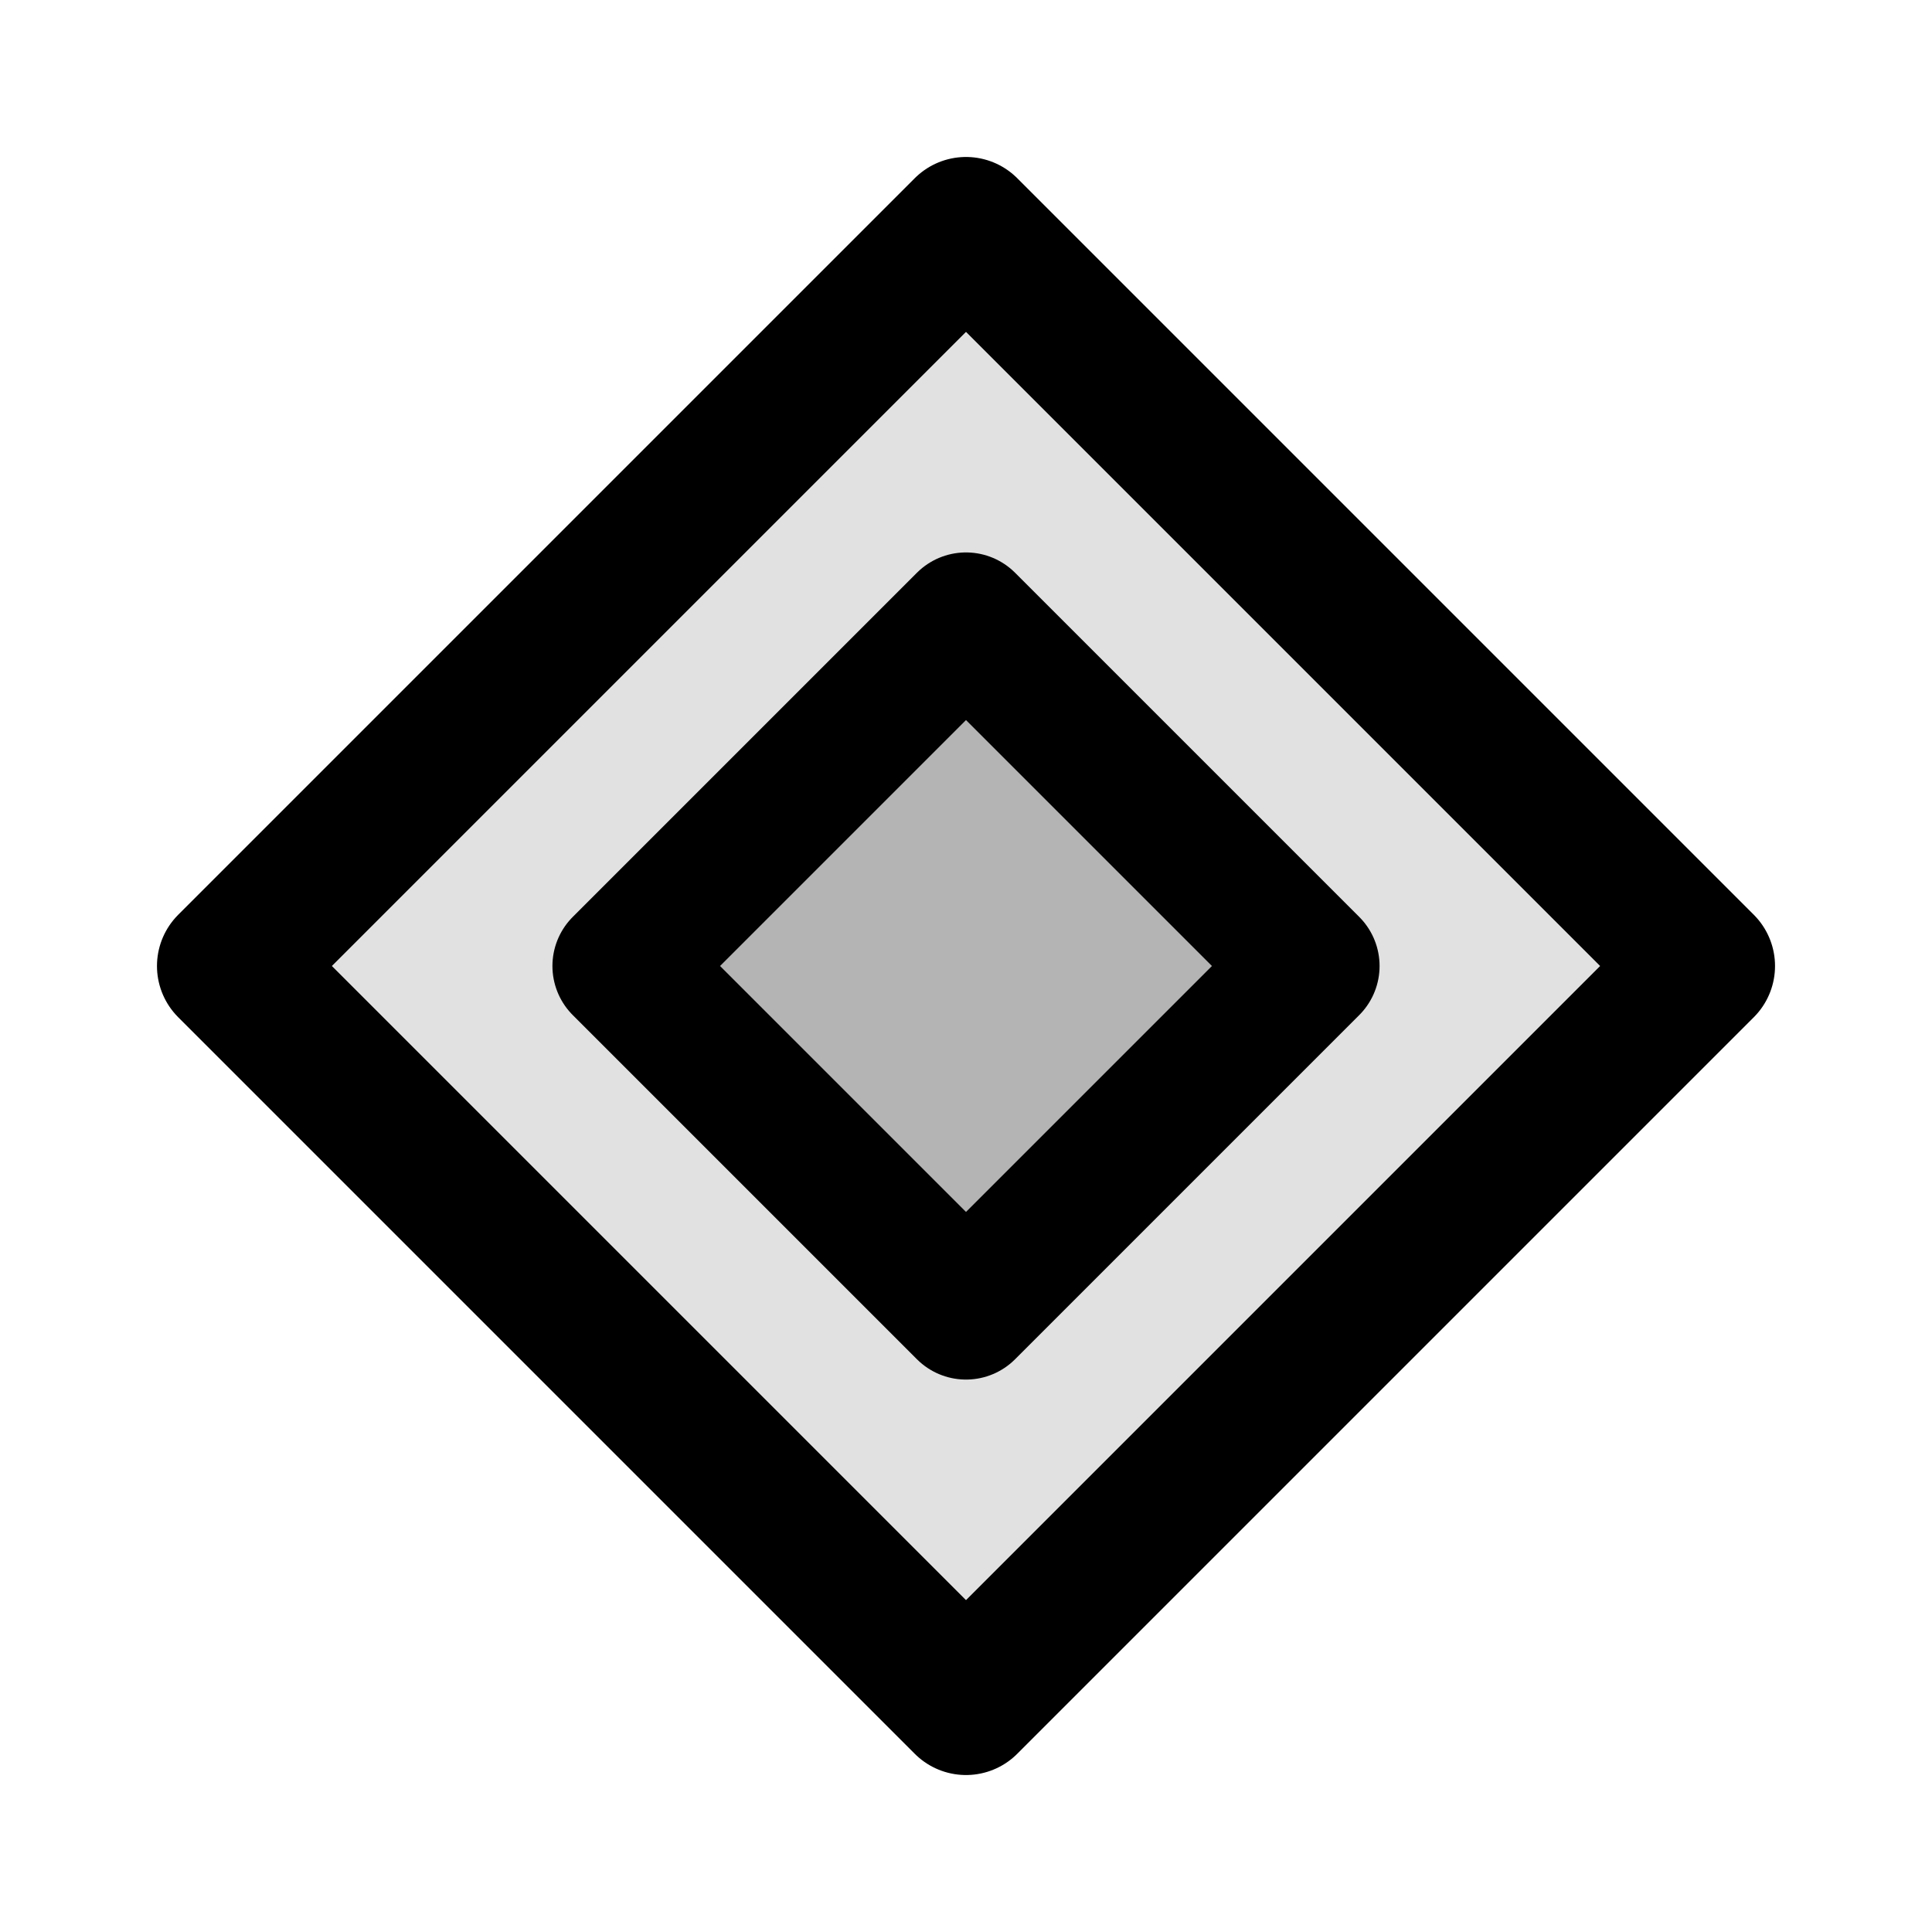
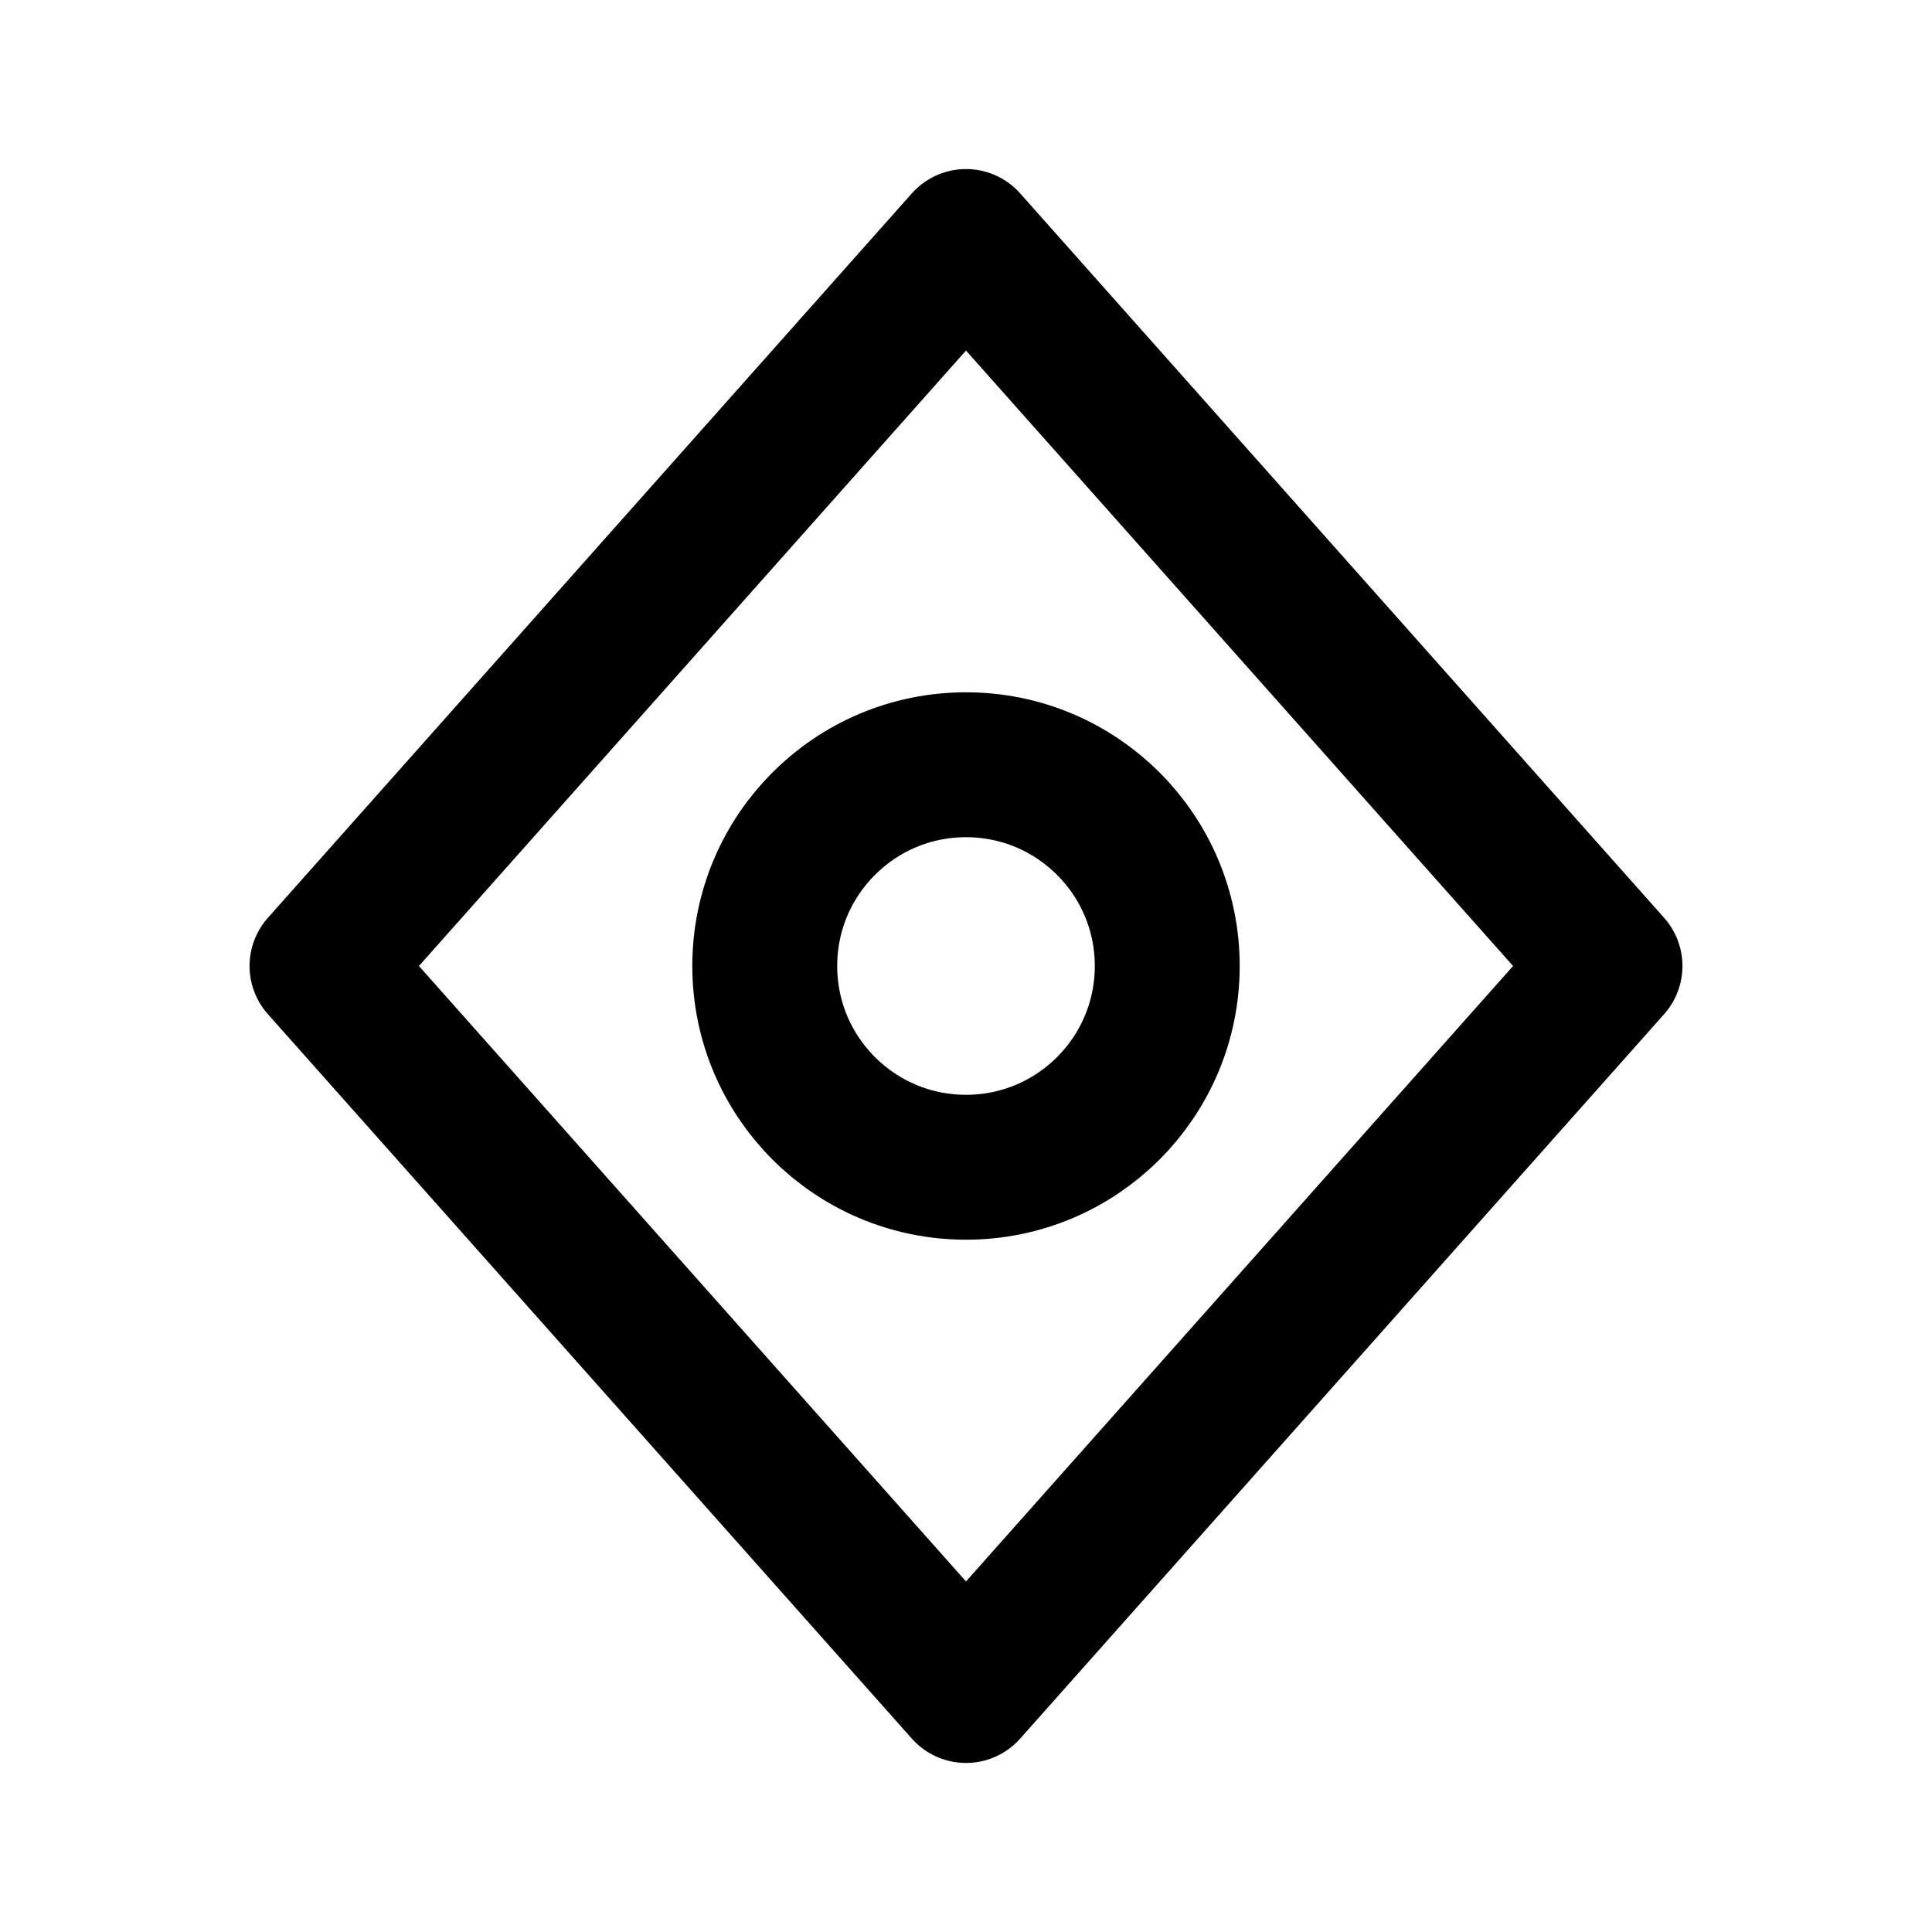
- <svg xmlns="http://www.w3.org/2000/svg" viewBox="0 0 16 16" fill="none">
-   <path d="M8 1.9 14.1 8 8 14.1 1.9 8Z" fill="currentColor" opacity="0.12" />
-   <path d="M8 5.15 10.85 8 8 10.85 5.15 8Z" fill="currentColor" opacity="0.2" />
-   <path d="M8 1.9 14.1 8 8 14.1 1.9 8Z" stroke="currentColor" stroke-width="1.2" stroke-linejoin="round" />
-   <path d="M8 5.15 10.85 8 8 10.85 5.15 8Z" stroke="currentColor" stroke-width="1.15" stroke-linejoin="round" />
+ <svg xmlns="http://www.w3.org/2000/svg" viewBox="0 0 24 24" fill="none" stroke="currentColor" stroke-width="1.8" stroke-linecap="round" stroke-linejoin="round">
+   <path d="M12 3 20 12 12 21 4 12Z" />
+   <circle cx="12" cy="12" r="2.5" />
</svg>
